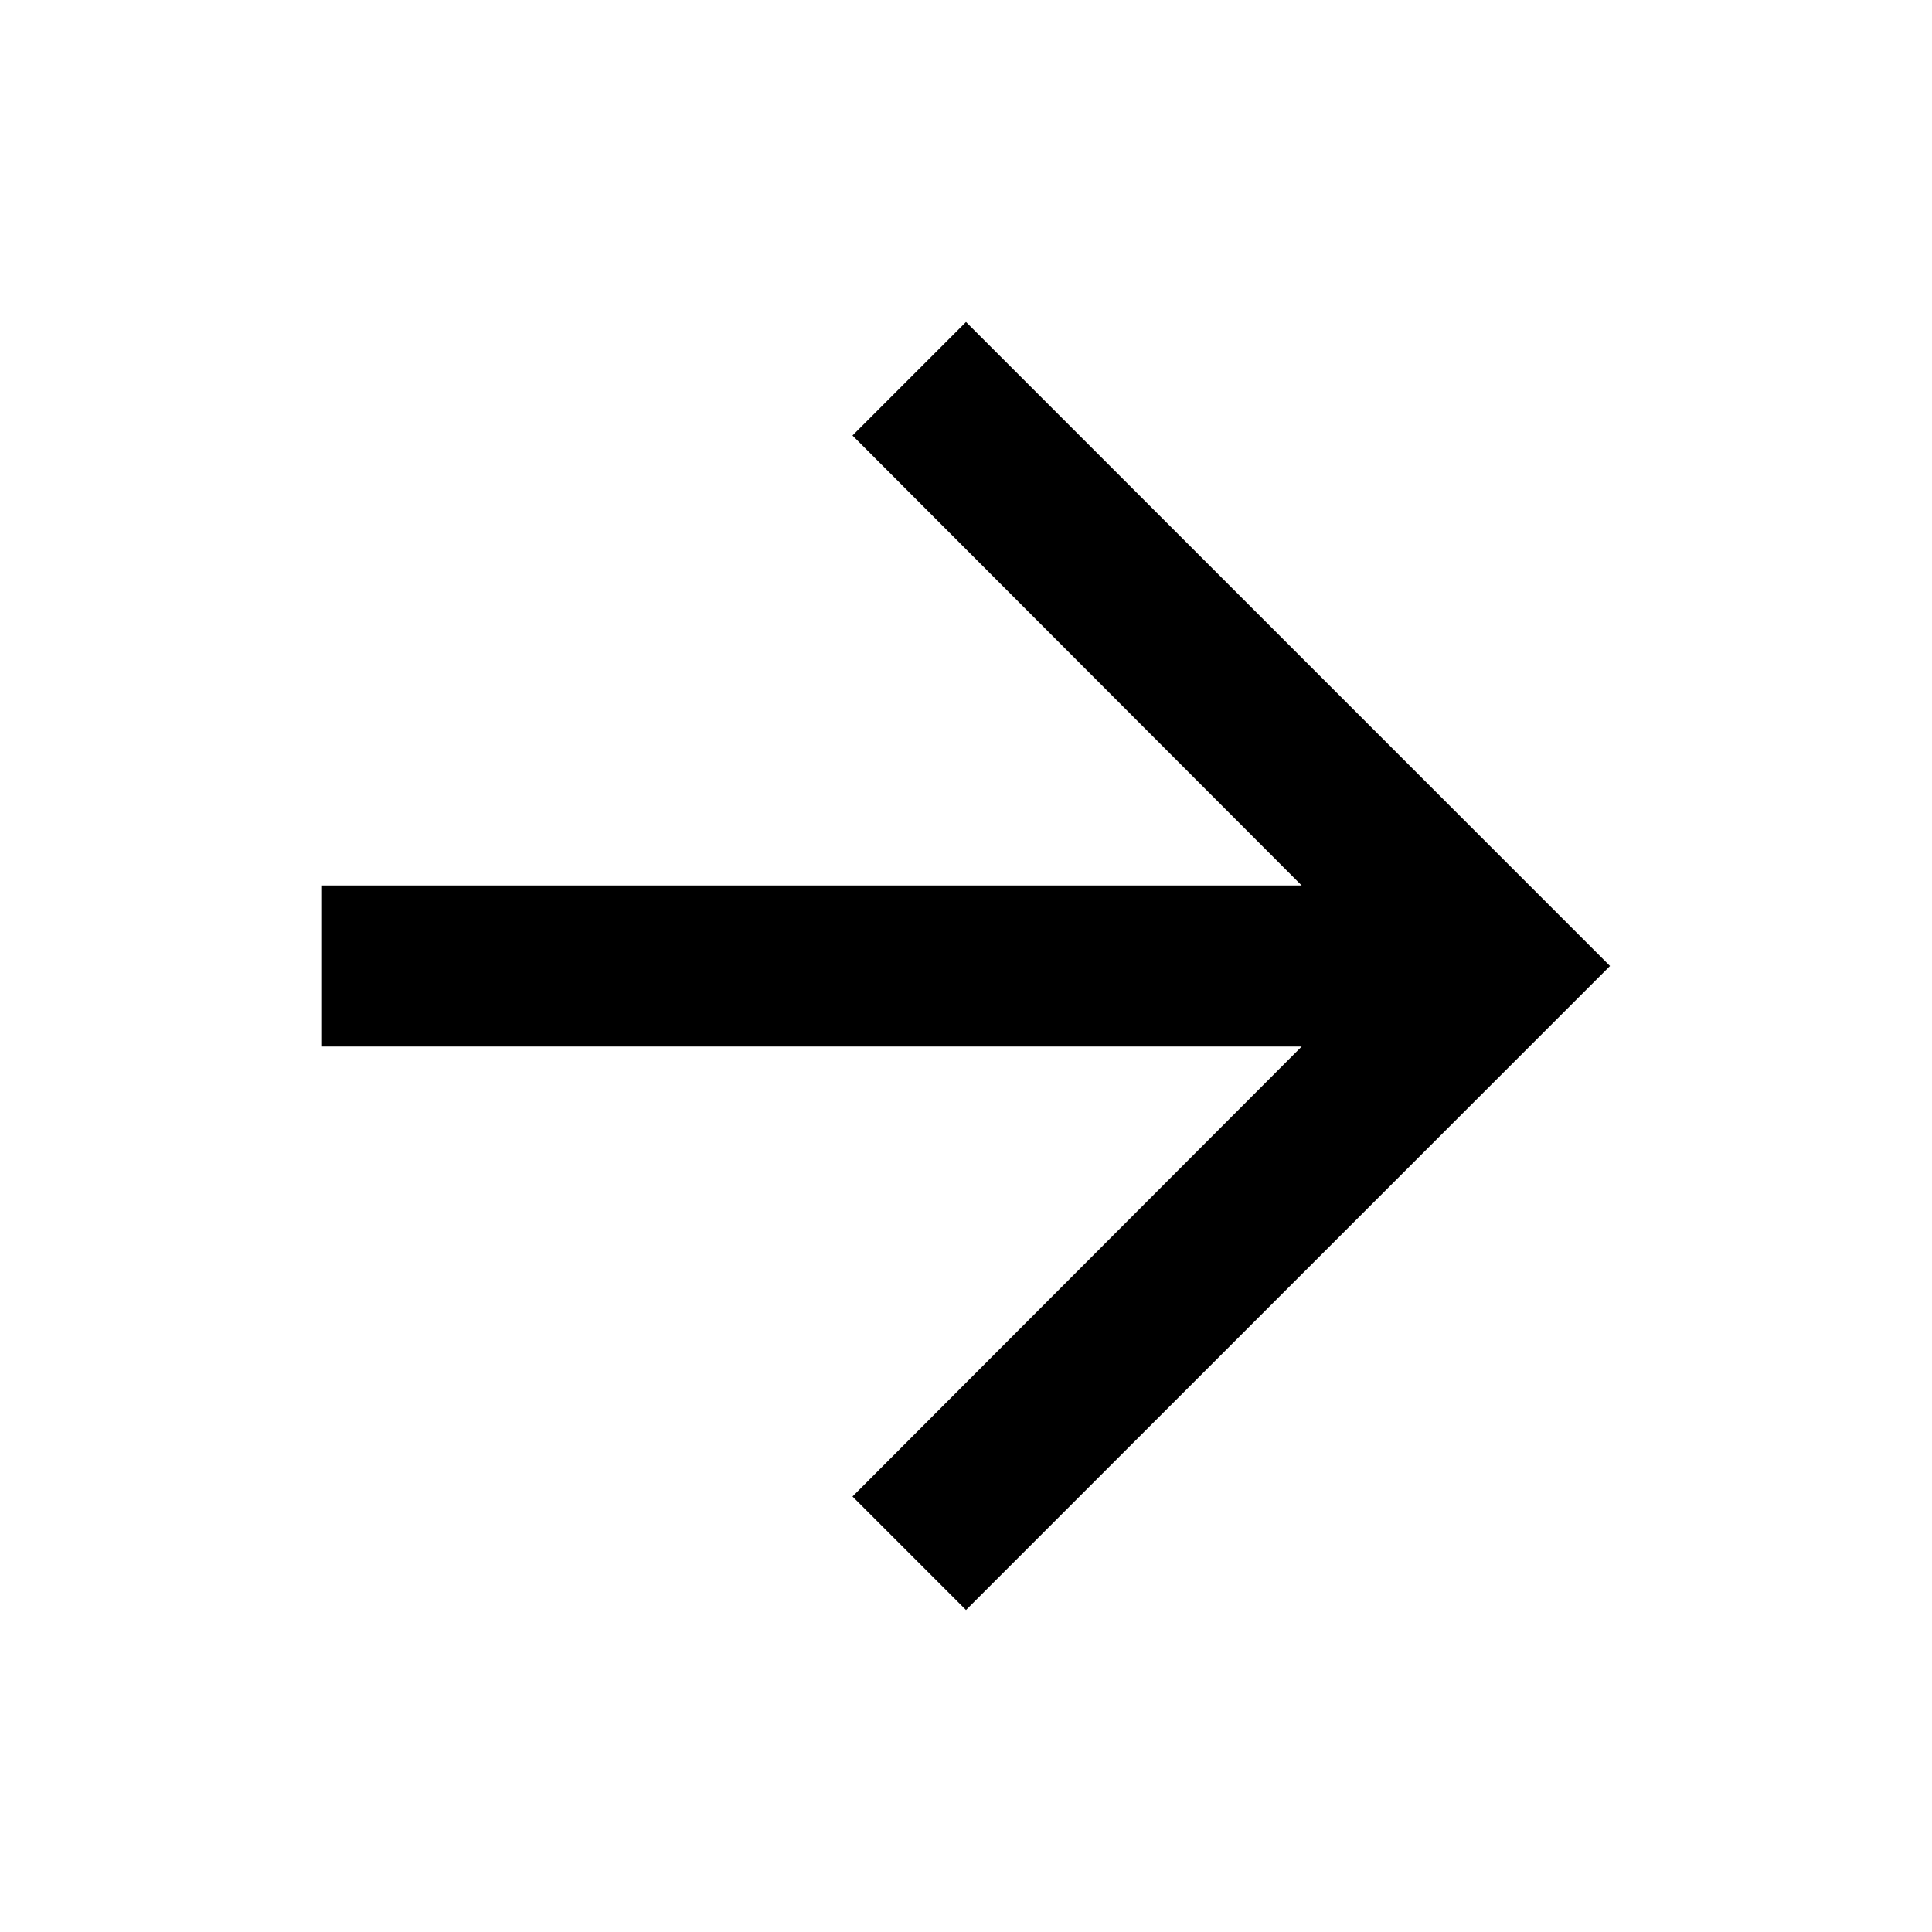
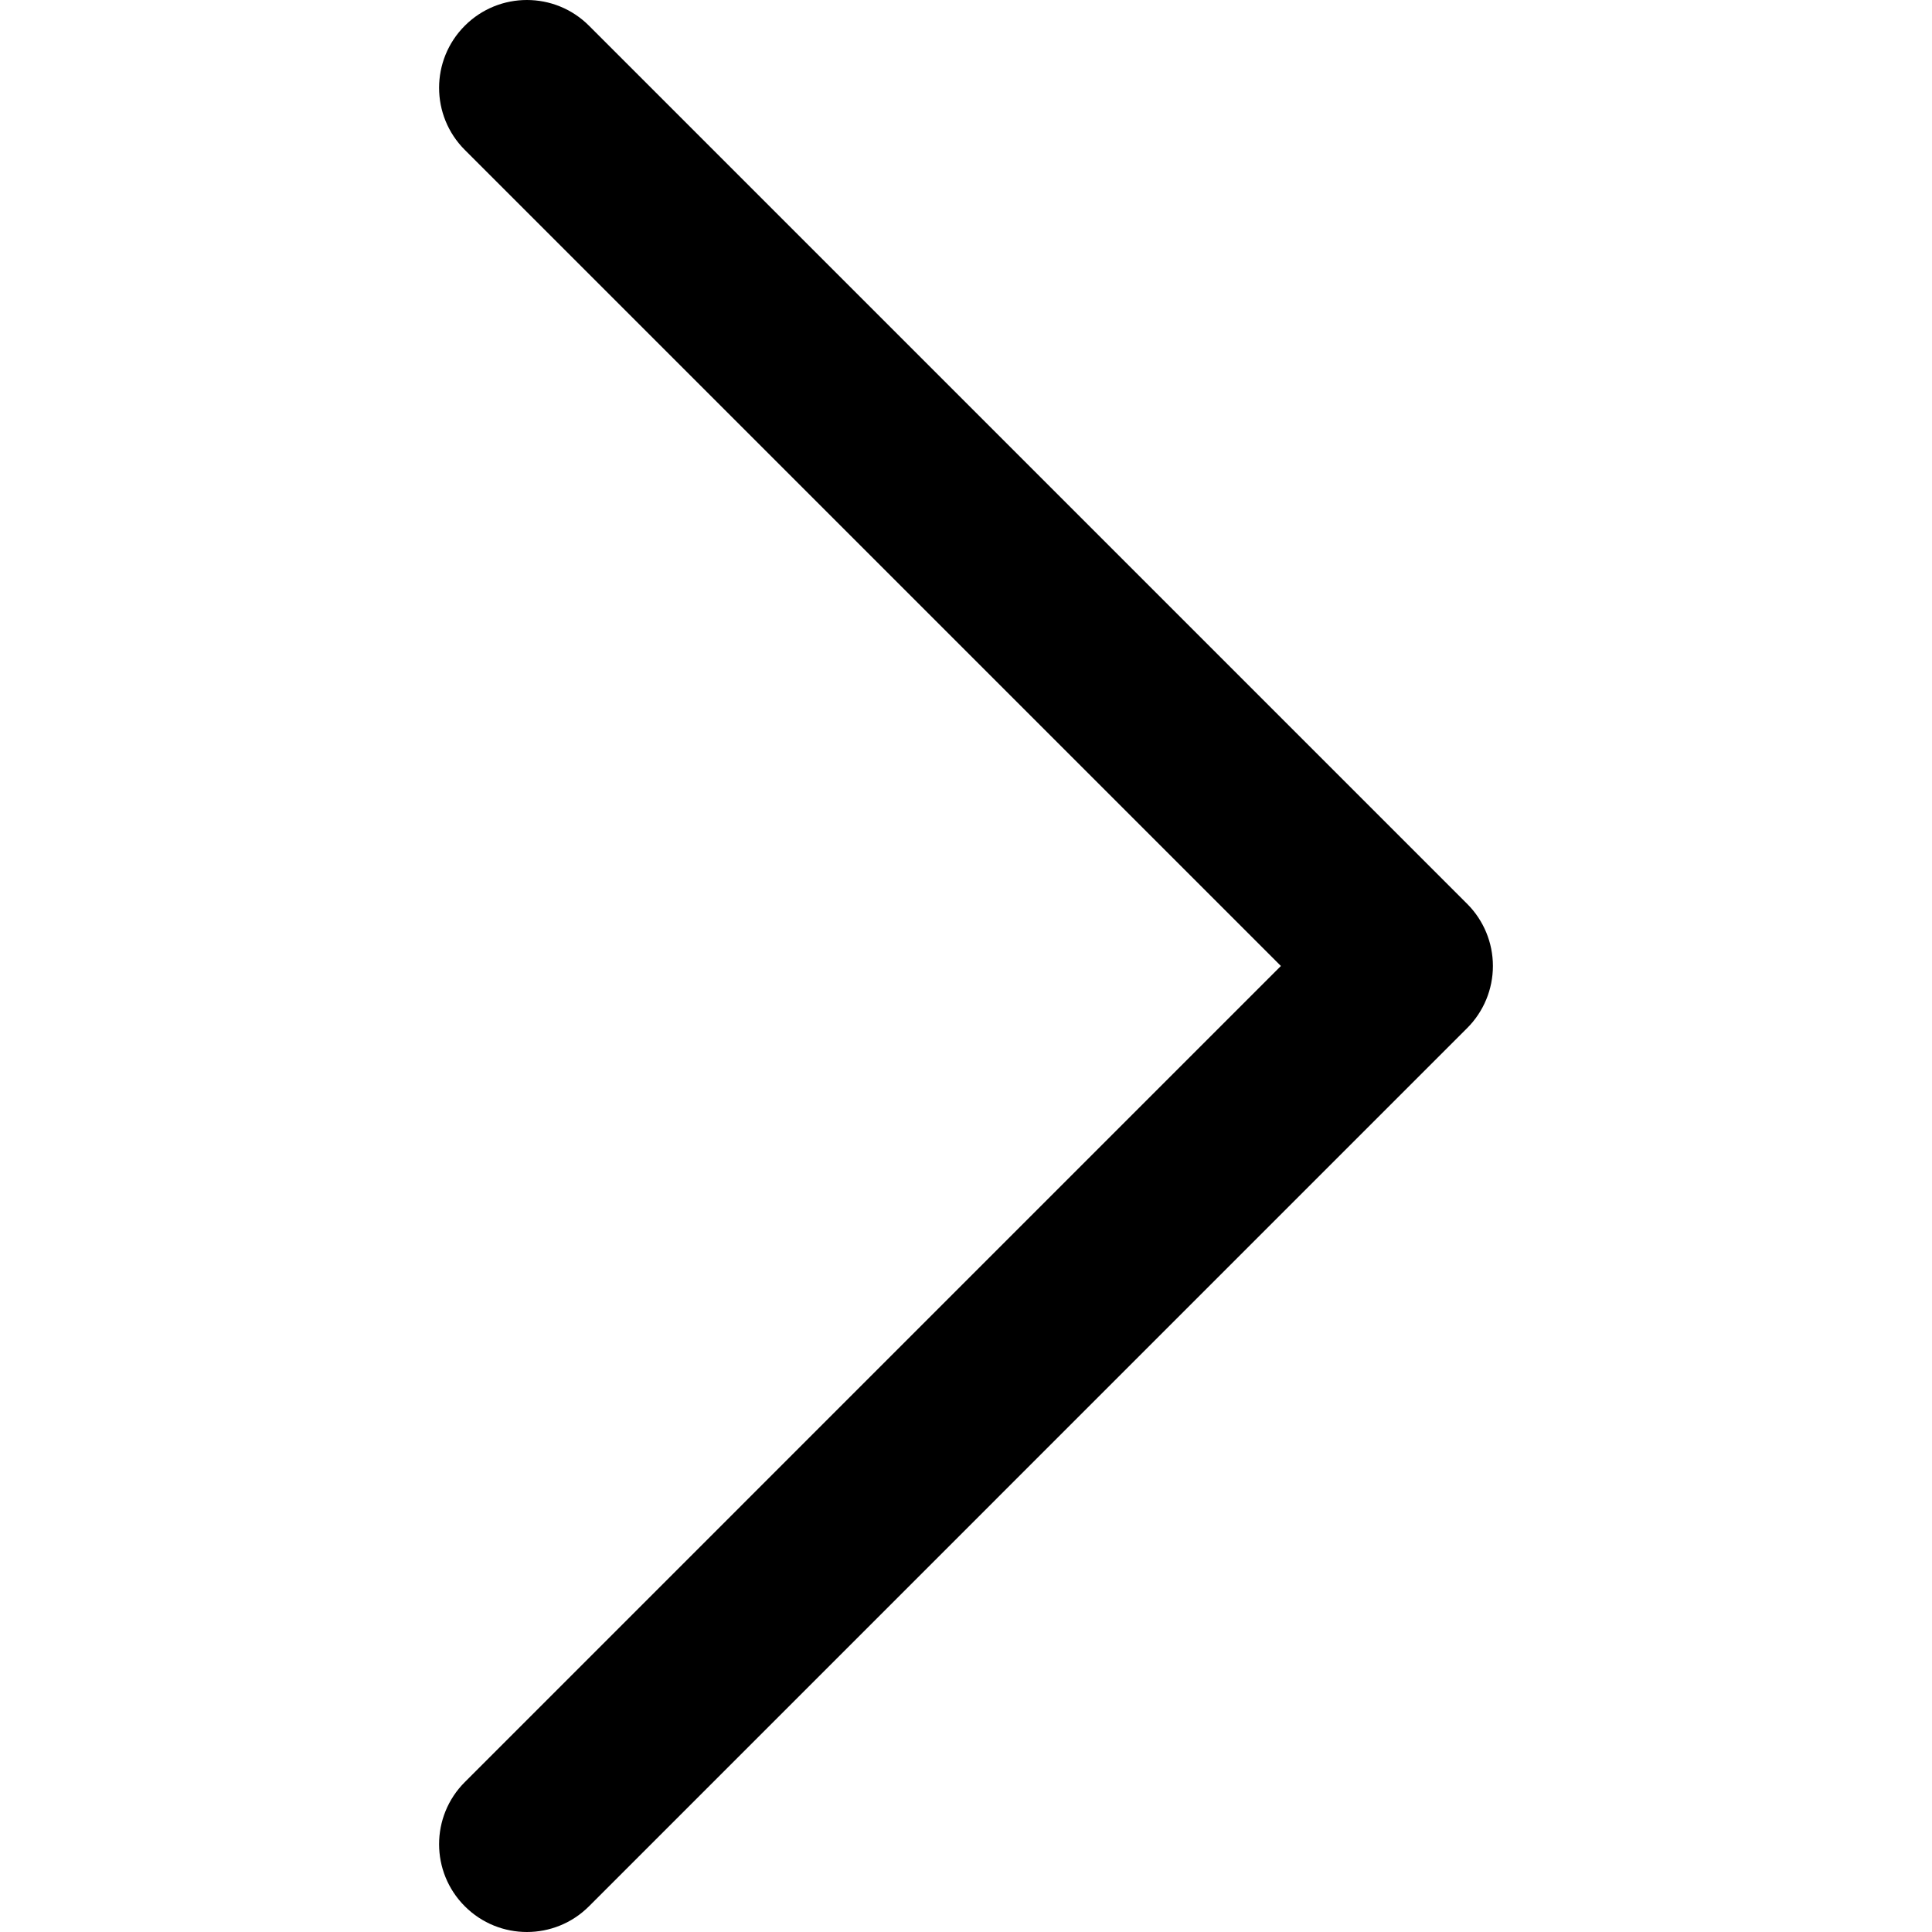
- <svg xmlns="http://www.w3.org/2000/svg" width="800px" height="800px" viewBox="0 0 24 24">
-   <rect x="0" fill="none" width="24" height="24" />
-   <g>
-     <path d="M12 4l-1.41 1.41L16.17 11H4v2h12.17l-5.58 5.59L12 20l8-8-8-8z" />
-   </g>
+ <svg xmlns="http://www.w3.org/2000/svg" fill="#000000" height="800px" width="800px" version="1.1" id="Layer_1" viewBox="0 0 330 330" xml:space="preserve">
+   <path id="XMLID_222_" d="M250.606,154.389l-150-149.996c-5.857-5.858-15.355-5.858-21.213,0.001  c-5.857,5.858-5.857,15.355,0.001,21.213l139.393,139.39L79.393,304.394c-5.857,5.858-5.857,15.355,0.001,21.213  C82.322,328.536,86.161,330,90,330s7.678-1.464,10.607-4.394l149.999-150.004c2.814-2.813,4.394-6.628,4.394-10.606  C255,161.018,253.42,157.202,250.606,154.389z" />
</svg>
